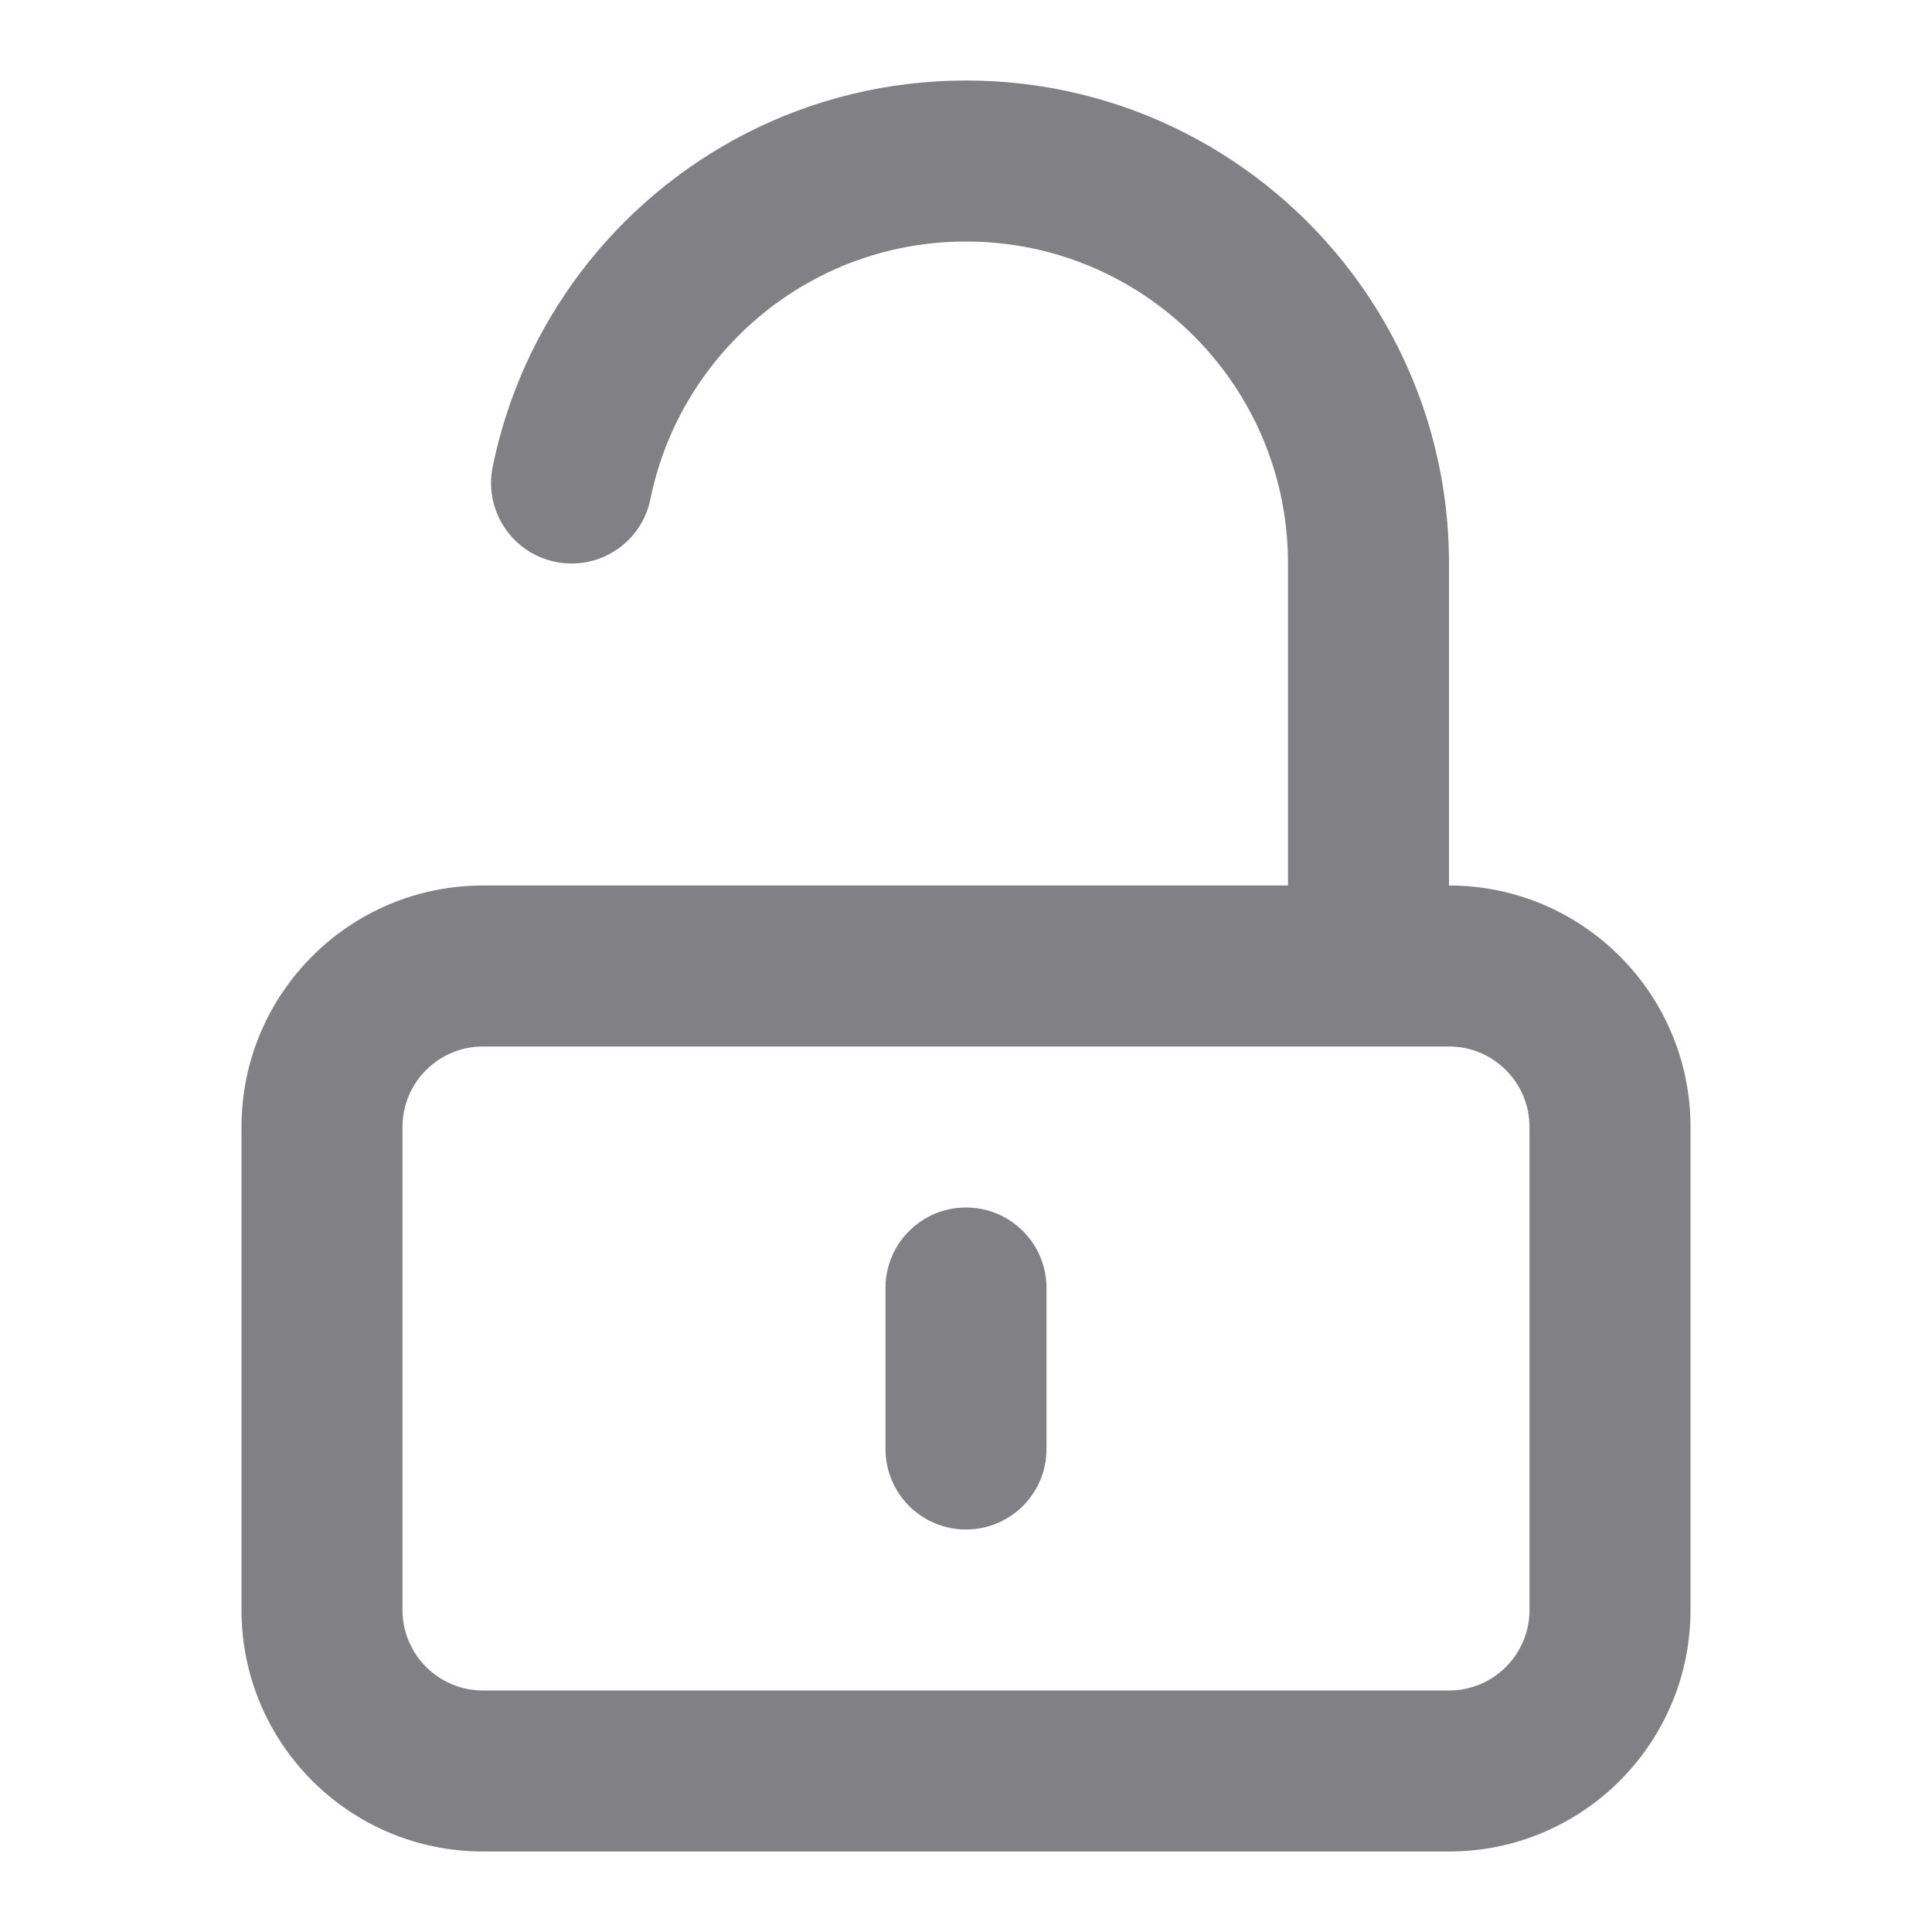
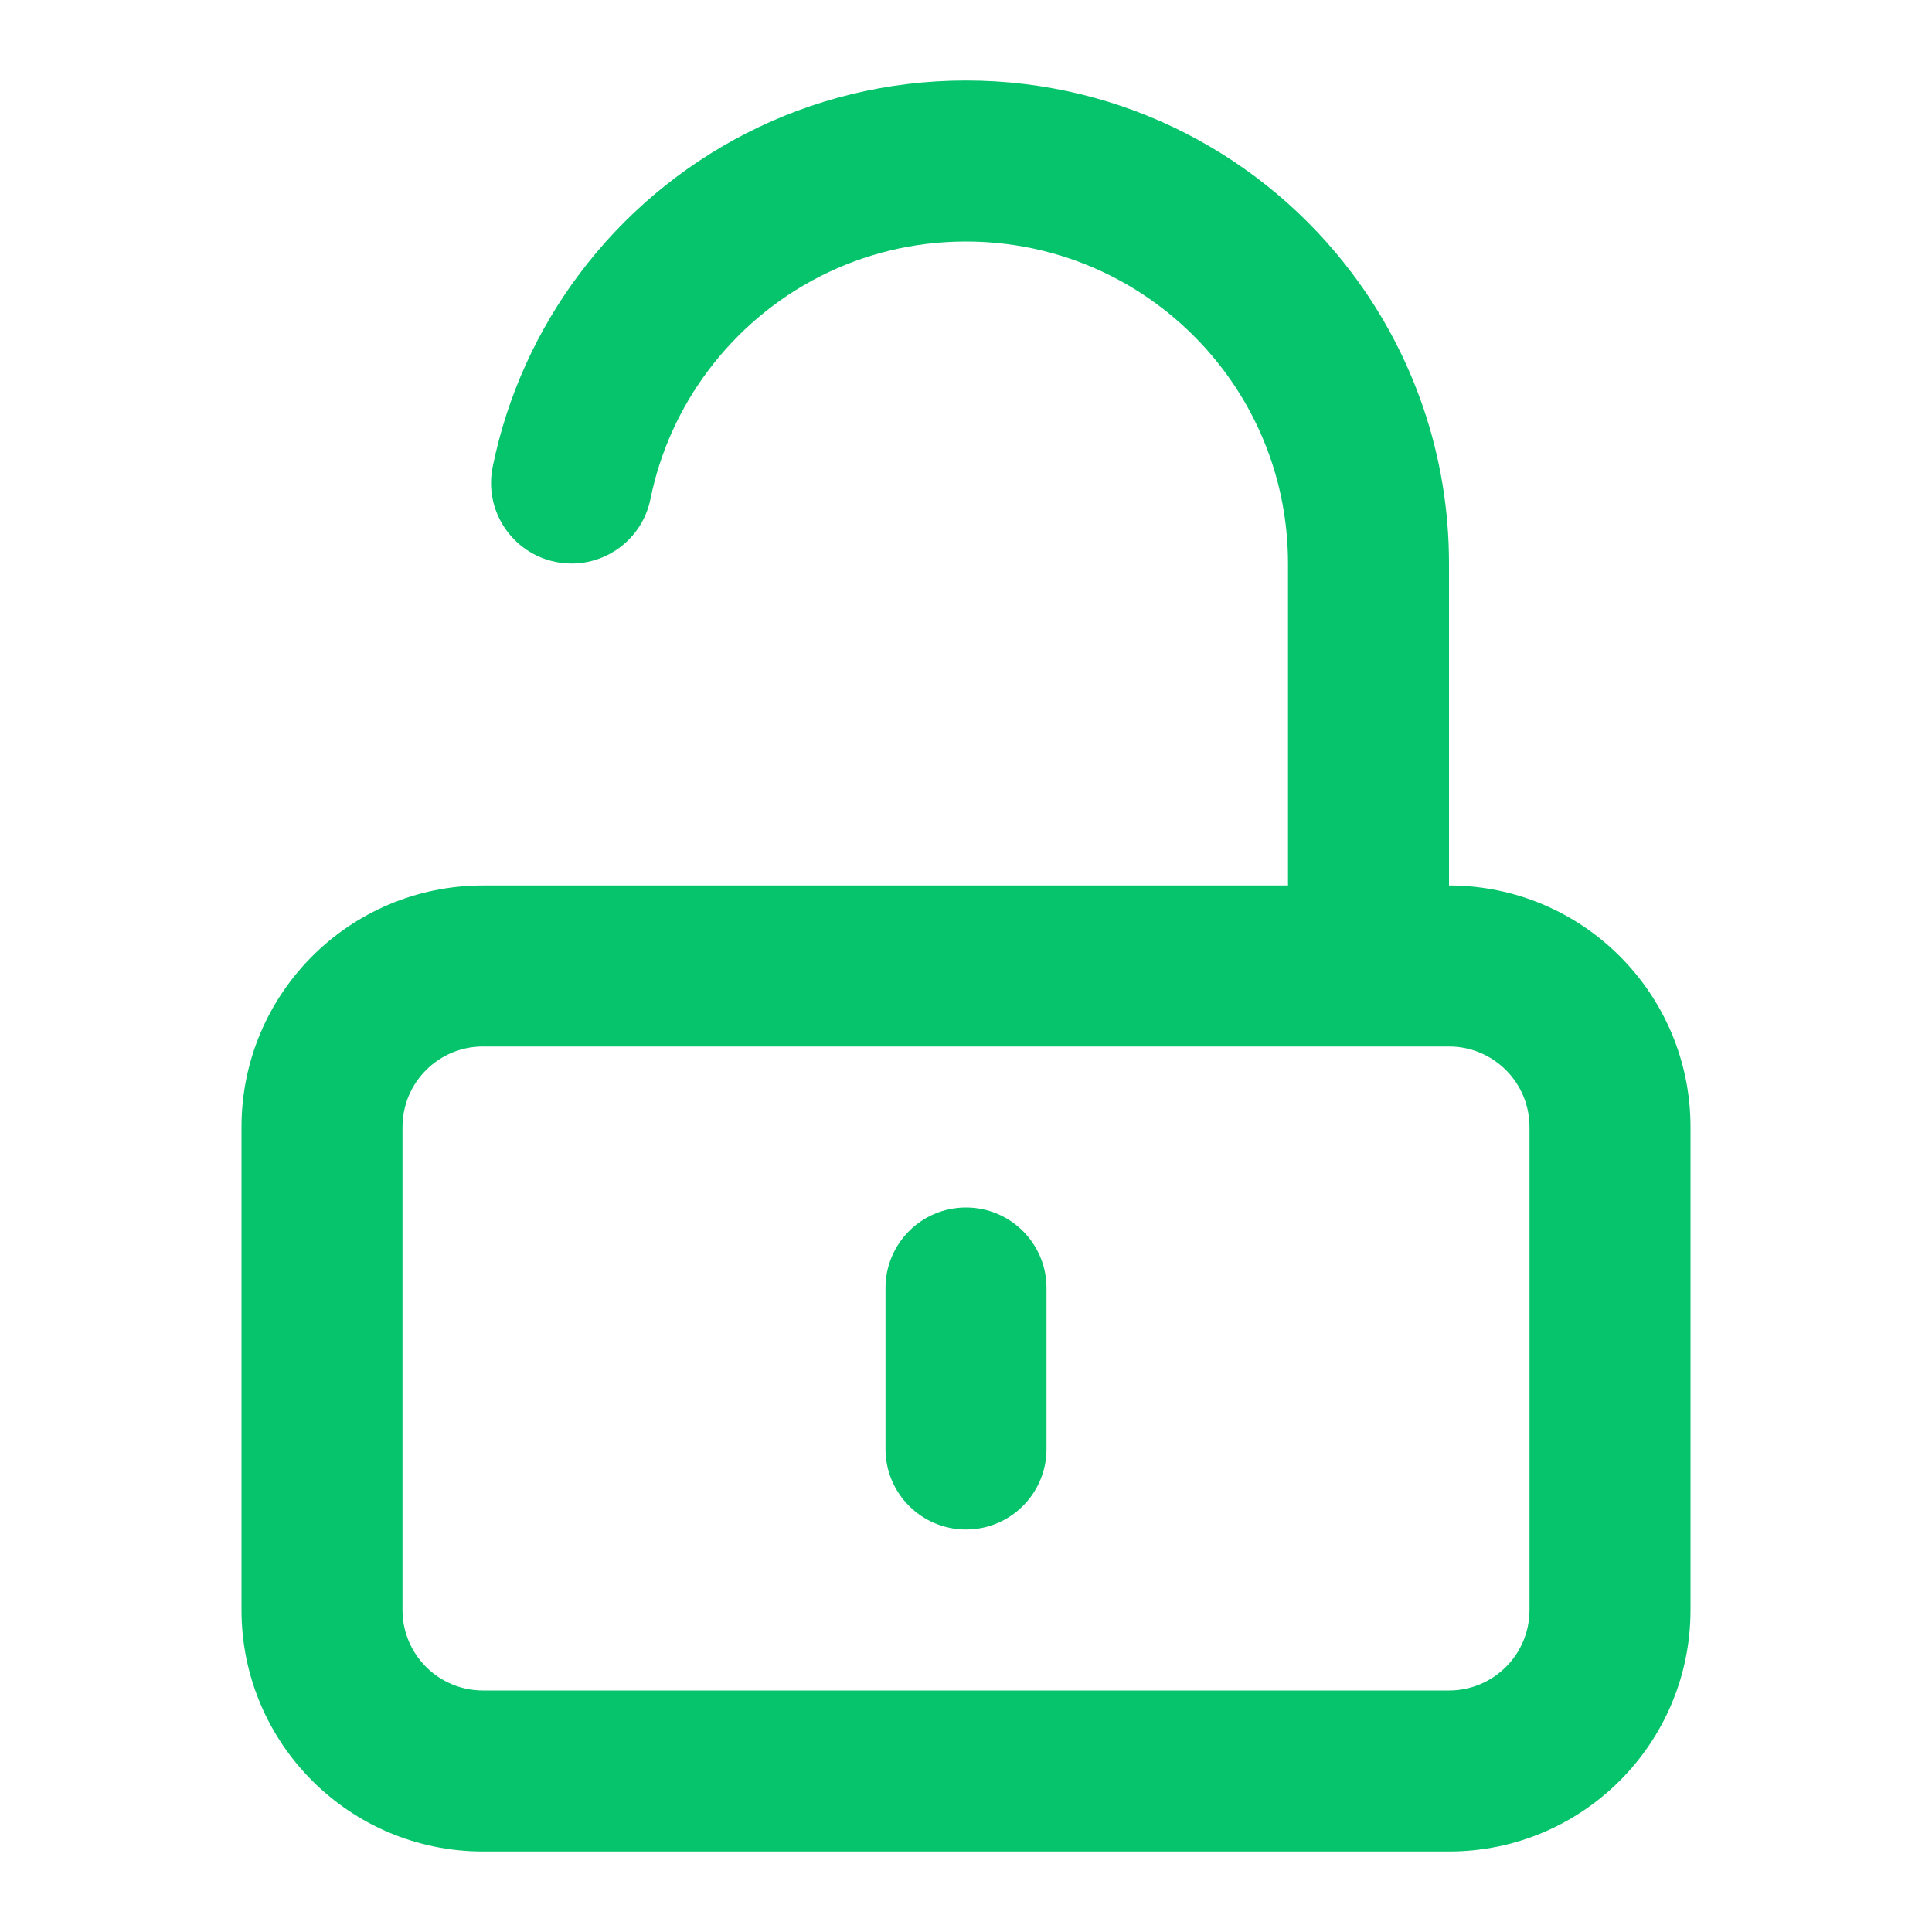
<svg xmlns="http://www.w3.org/2000/svg" width="48" height="48" viewBox="0 0 48 48" fill="none">
-   <path d="M26 32C26 30.895 25.105 30 24 30C22.895 30 22 30.895 22 32V36C22 37.105 22.895 38 24 38C25.105 38 26 37.105 26 36V32Z" fill="#808085" />
-   <path fill-rule="evenodd" clip-rule="evenodd" d="M24 6C21.384 6 19.062 7.253 17.599 9.201C16.899 10.132 16.4 11.219 16.16 12.398C15.941 13.48 14.885 14.18 13.802 13.96C12.72 13.74 12.021 12.685 12.24 11.602C12.601 9.826 13.353 8.193 14.4 6.799C16.586 3.889 20.073 2 24 2C27.927 2 31.414 3.889 33.6 6.799C35.106 8.805 36 11.301 36 14V22C39.314 22 42 24.686 42 28V40C42 43.314 39.314 46 36 46H12C8.686 46 6 43.314 6 40V28C6 24.686 8.686 22 12 22H32V14C32 12.197 31.406 10.538 30.402 9.201C28.939 7.254 26.616 6 24 6ZM12 26H36C37.105 26 38 26.895 38 28V40C38 41.105 37.105 42 36 42H12C10.895 42 10 41.105 10 40V28C10 26.895 10.895 26 12 26Z" fill="#808085" />
+   <path d="M26 32C26 30.895 25.105 30 24 30C22.895 30 22 30.895 22 32V36C22 37.105 22.895 38 24 38C25.105 38 26 37.105 26 36V32Z" fill="#05C46B" />
+   <path fill-rule="evenodd" clip-rule="evenodd" d="M24 6C21.384 6 19.062 7.253 17.599 9.201C16.899 10.132 16.4 11.219 16.16 12.398C15.941 13.48 14.885 14.18 13.802 13.96C12.72 13.74 12.021 12.685 12.24 11.602C12.601 9.826 13.353 8.193 14.4 6.799C16.586 3.889 20.073 2 24 2C27.927 2 31.414 3.889 33.6 6.799C35.106 8.805 36 11.301 36 14V22C39.314 22 42 24.686 42 28V40C42 43.314 39.314 46 36 46H12C8.686 46 6 43.314 6 40V28C6 24.686 8.686 22 12 22H32V14C32 12.197 31.406 10.538 30.402 9.201C28.939 7.254 26.616 6 24 6ZM12 26H36C37.105 26 38 26.895 38 28V40C38 41.105 37.105 42 36 42H12C10.895 42 10 41.105 10 40V28C10 26.895 10.895 26 12 26Z" fill="#05C46B" />
</svg>
